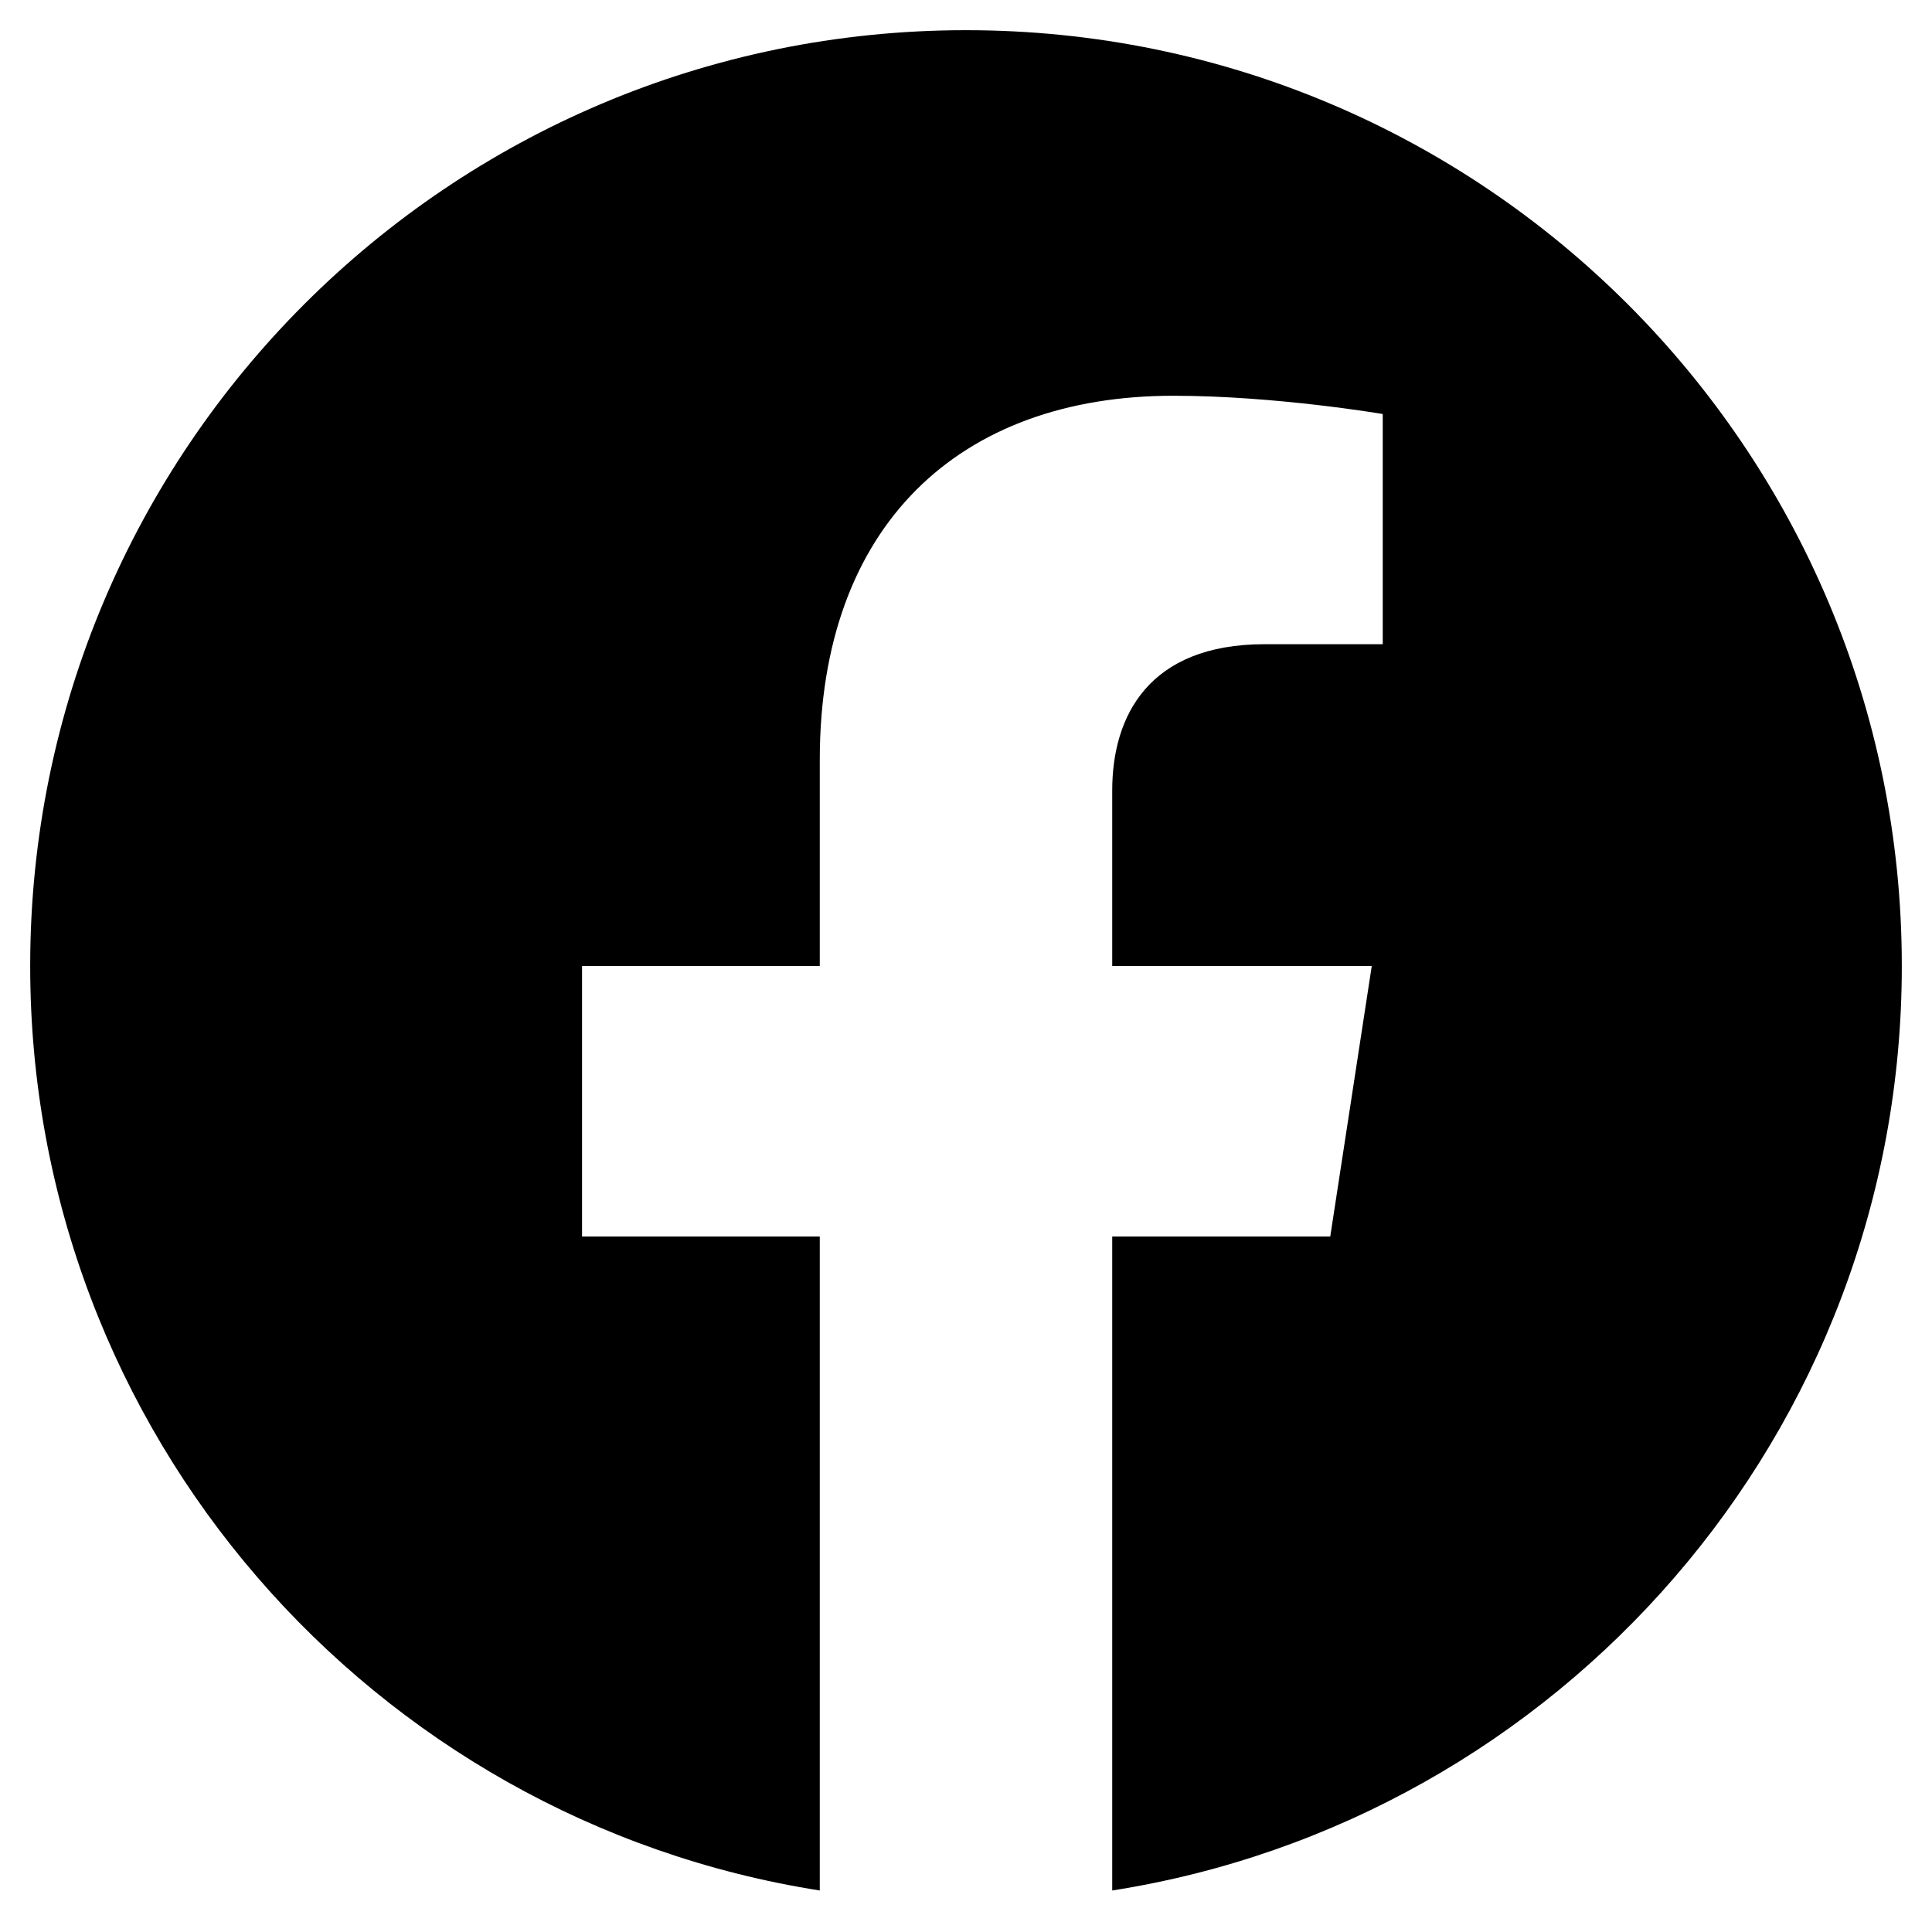
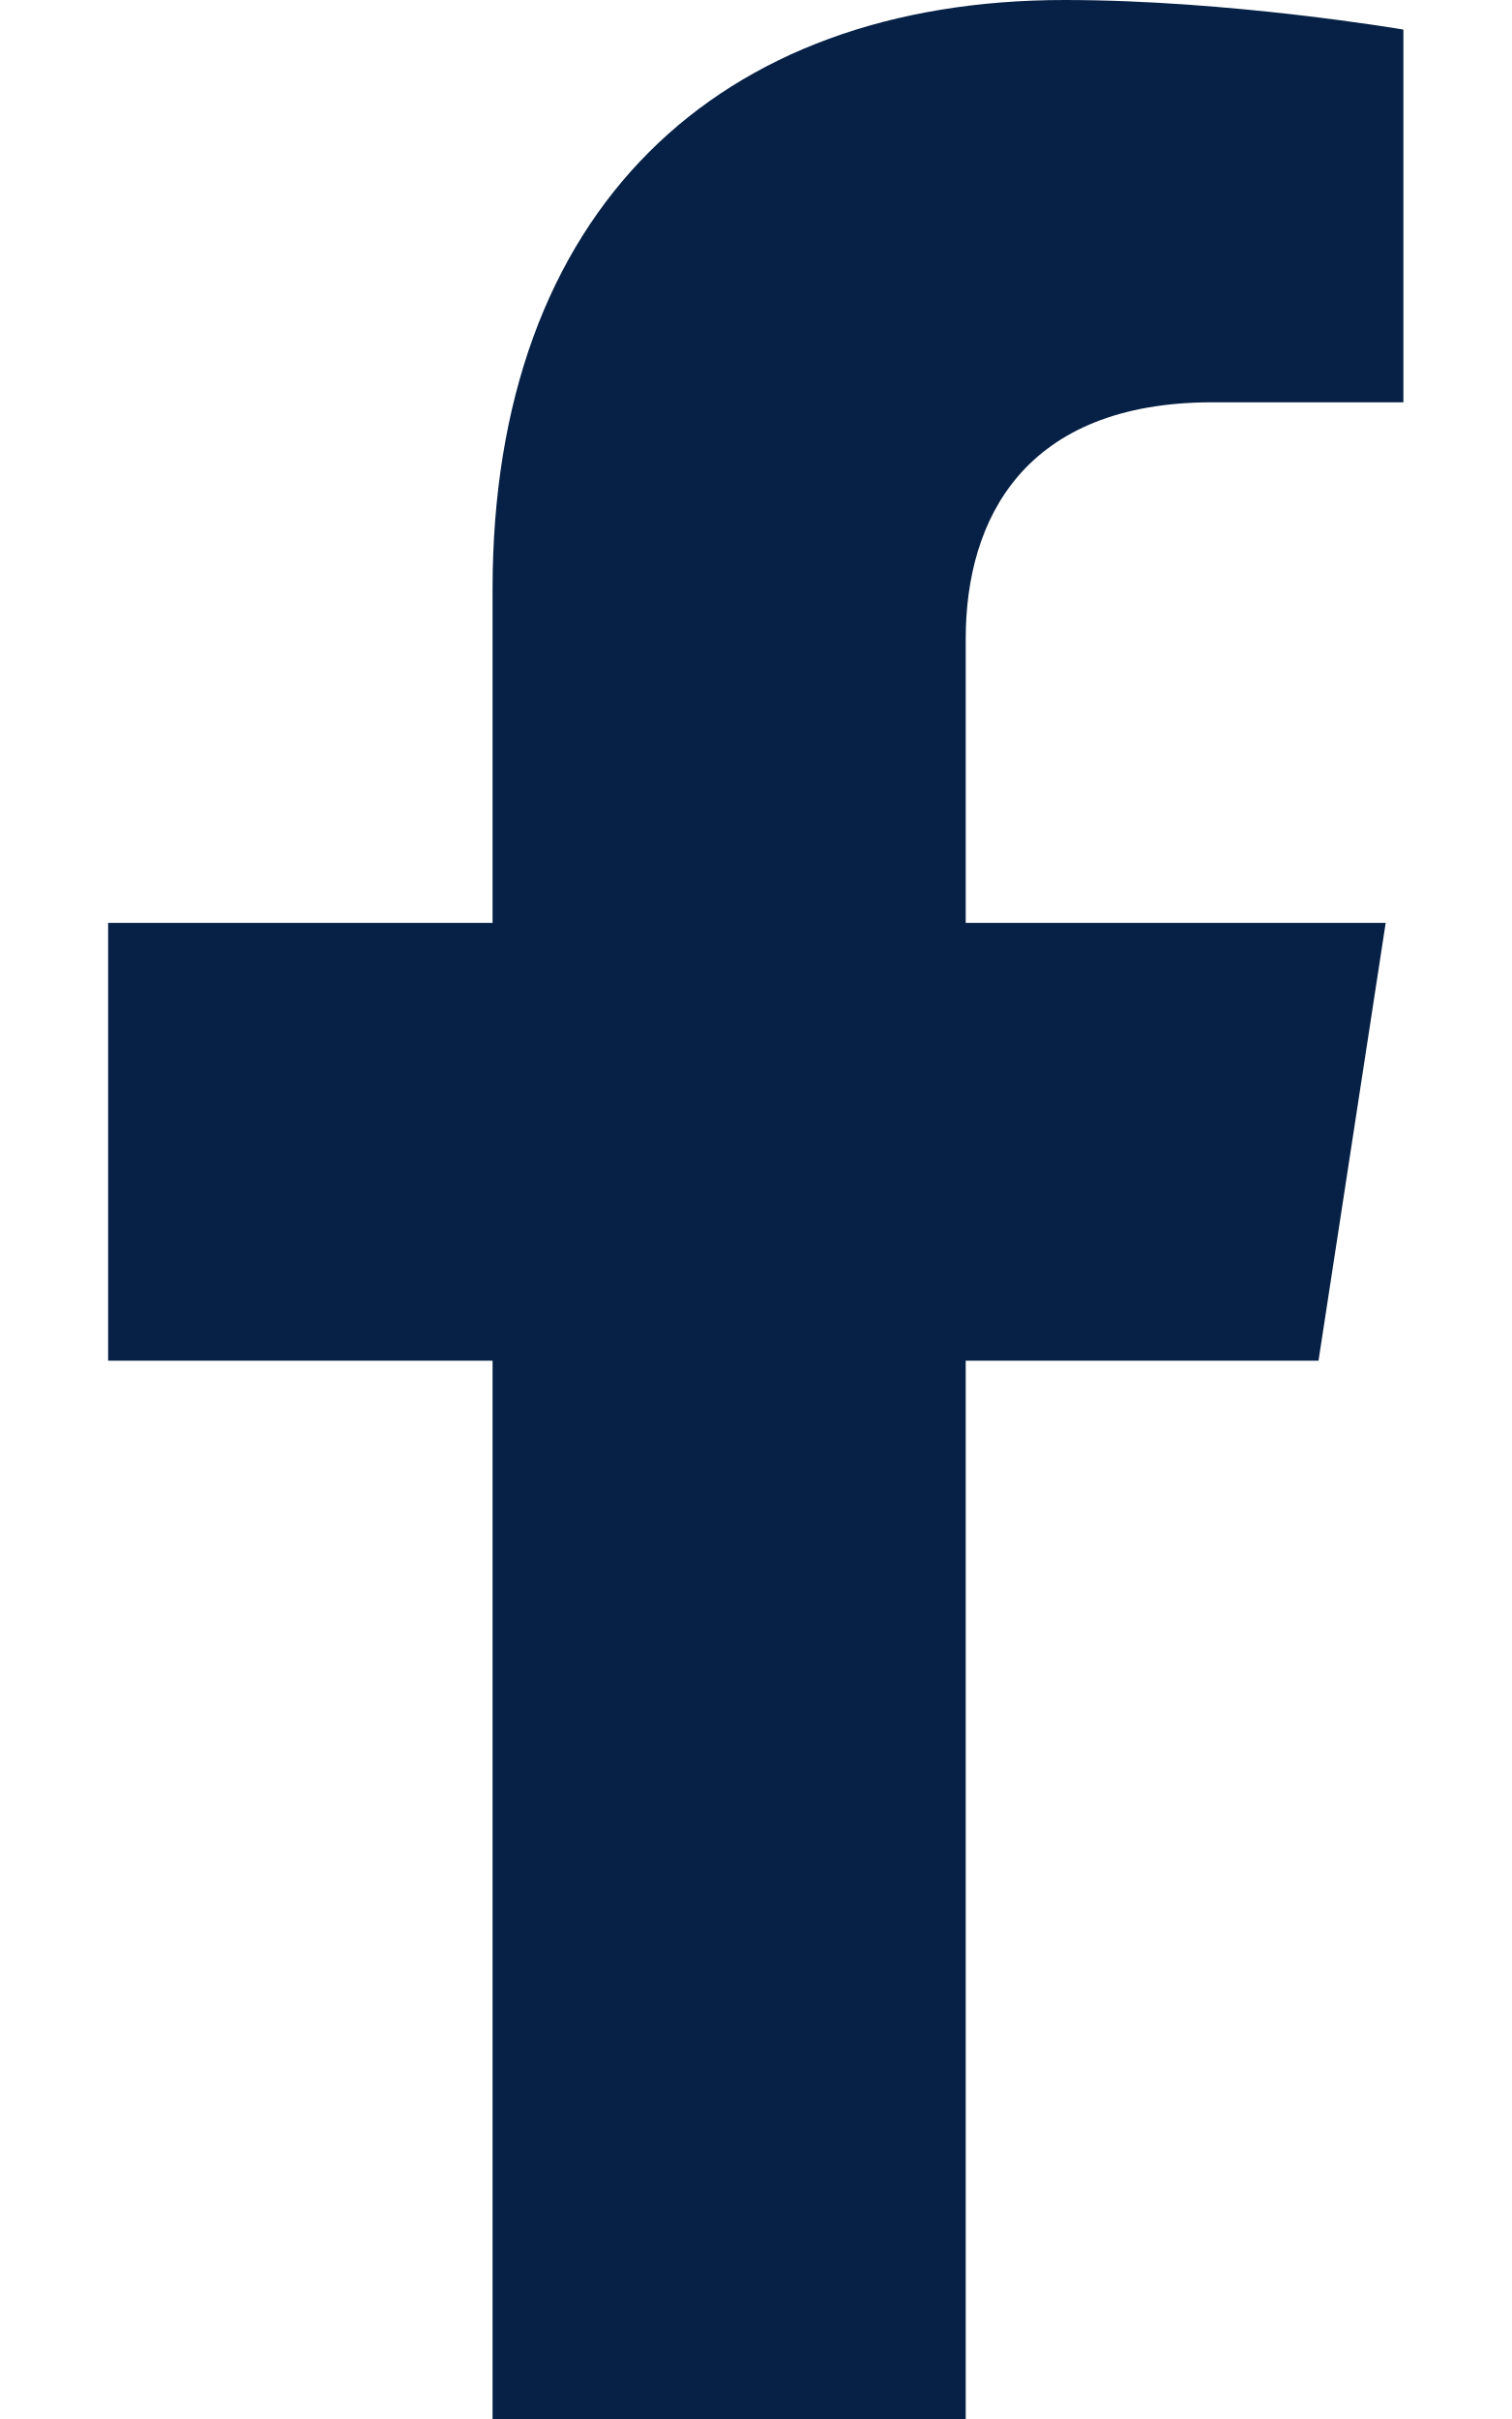
- <svg xmlns="http://www.w3.org/2000/svg" viewBox="0 0 512 512">
-   <path d="M504 256C504 119 393 8 256 8S8 119 8 256c0 123.78 90.69 226.38 209.25 245V327.69h-63V256h63v-54.64c0-62.15 37-96.48 93.67-96.48 27.14 0 55.52 4.84 55.52 4.84v61h-31.28c-30.8 0-40.41 19.12-40.41 38.73V256h68.78l-11 71.69h-57.78V501C413.31 482.38 504 379.78 504 256z" />
+ <svg xmlns="http://www.w3.org/2000/svg" viewBox="0 0 320 512">
+   <path fill="#072146" d="M279.14 288l14.22-92.66h-88.91v-60.13c0-25.35 12.42-50.06 52.24-50.06h40.42V6.26S260.43 0 225.36 0c-73.22 0-121.08 44.38-121.08 124.72v70.62H22.89V288h81.39v224h100.17V288z" />
</svg>
